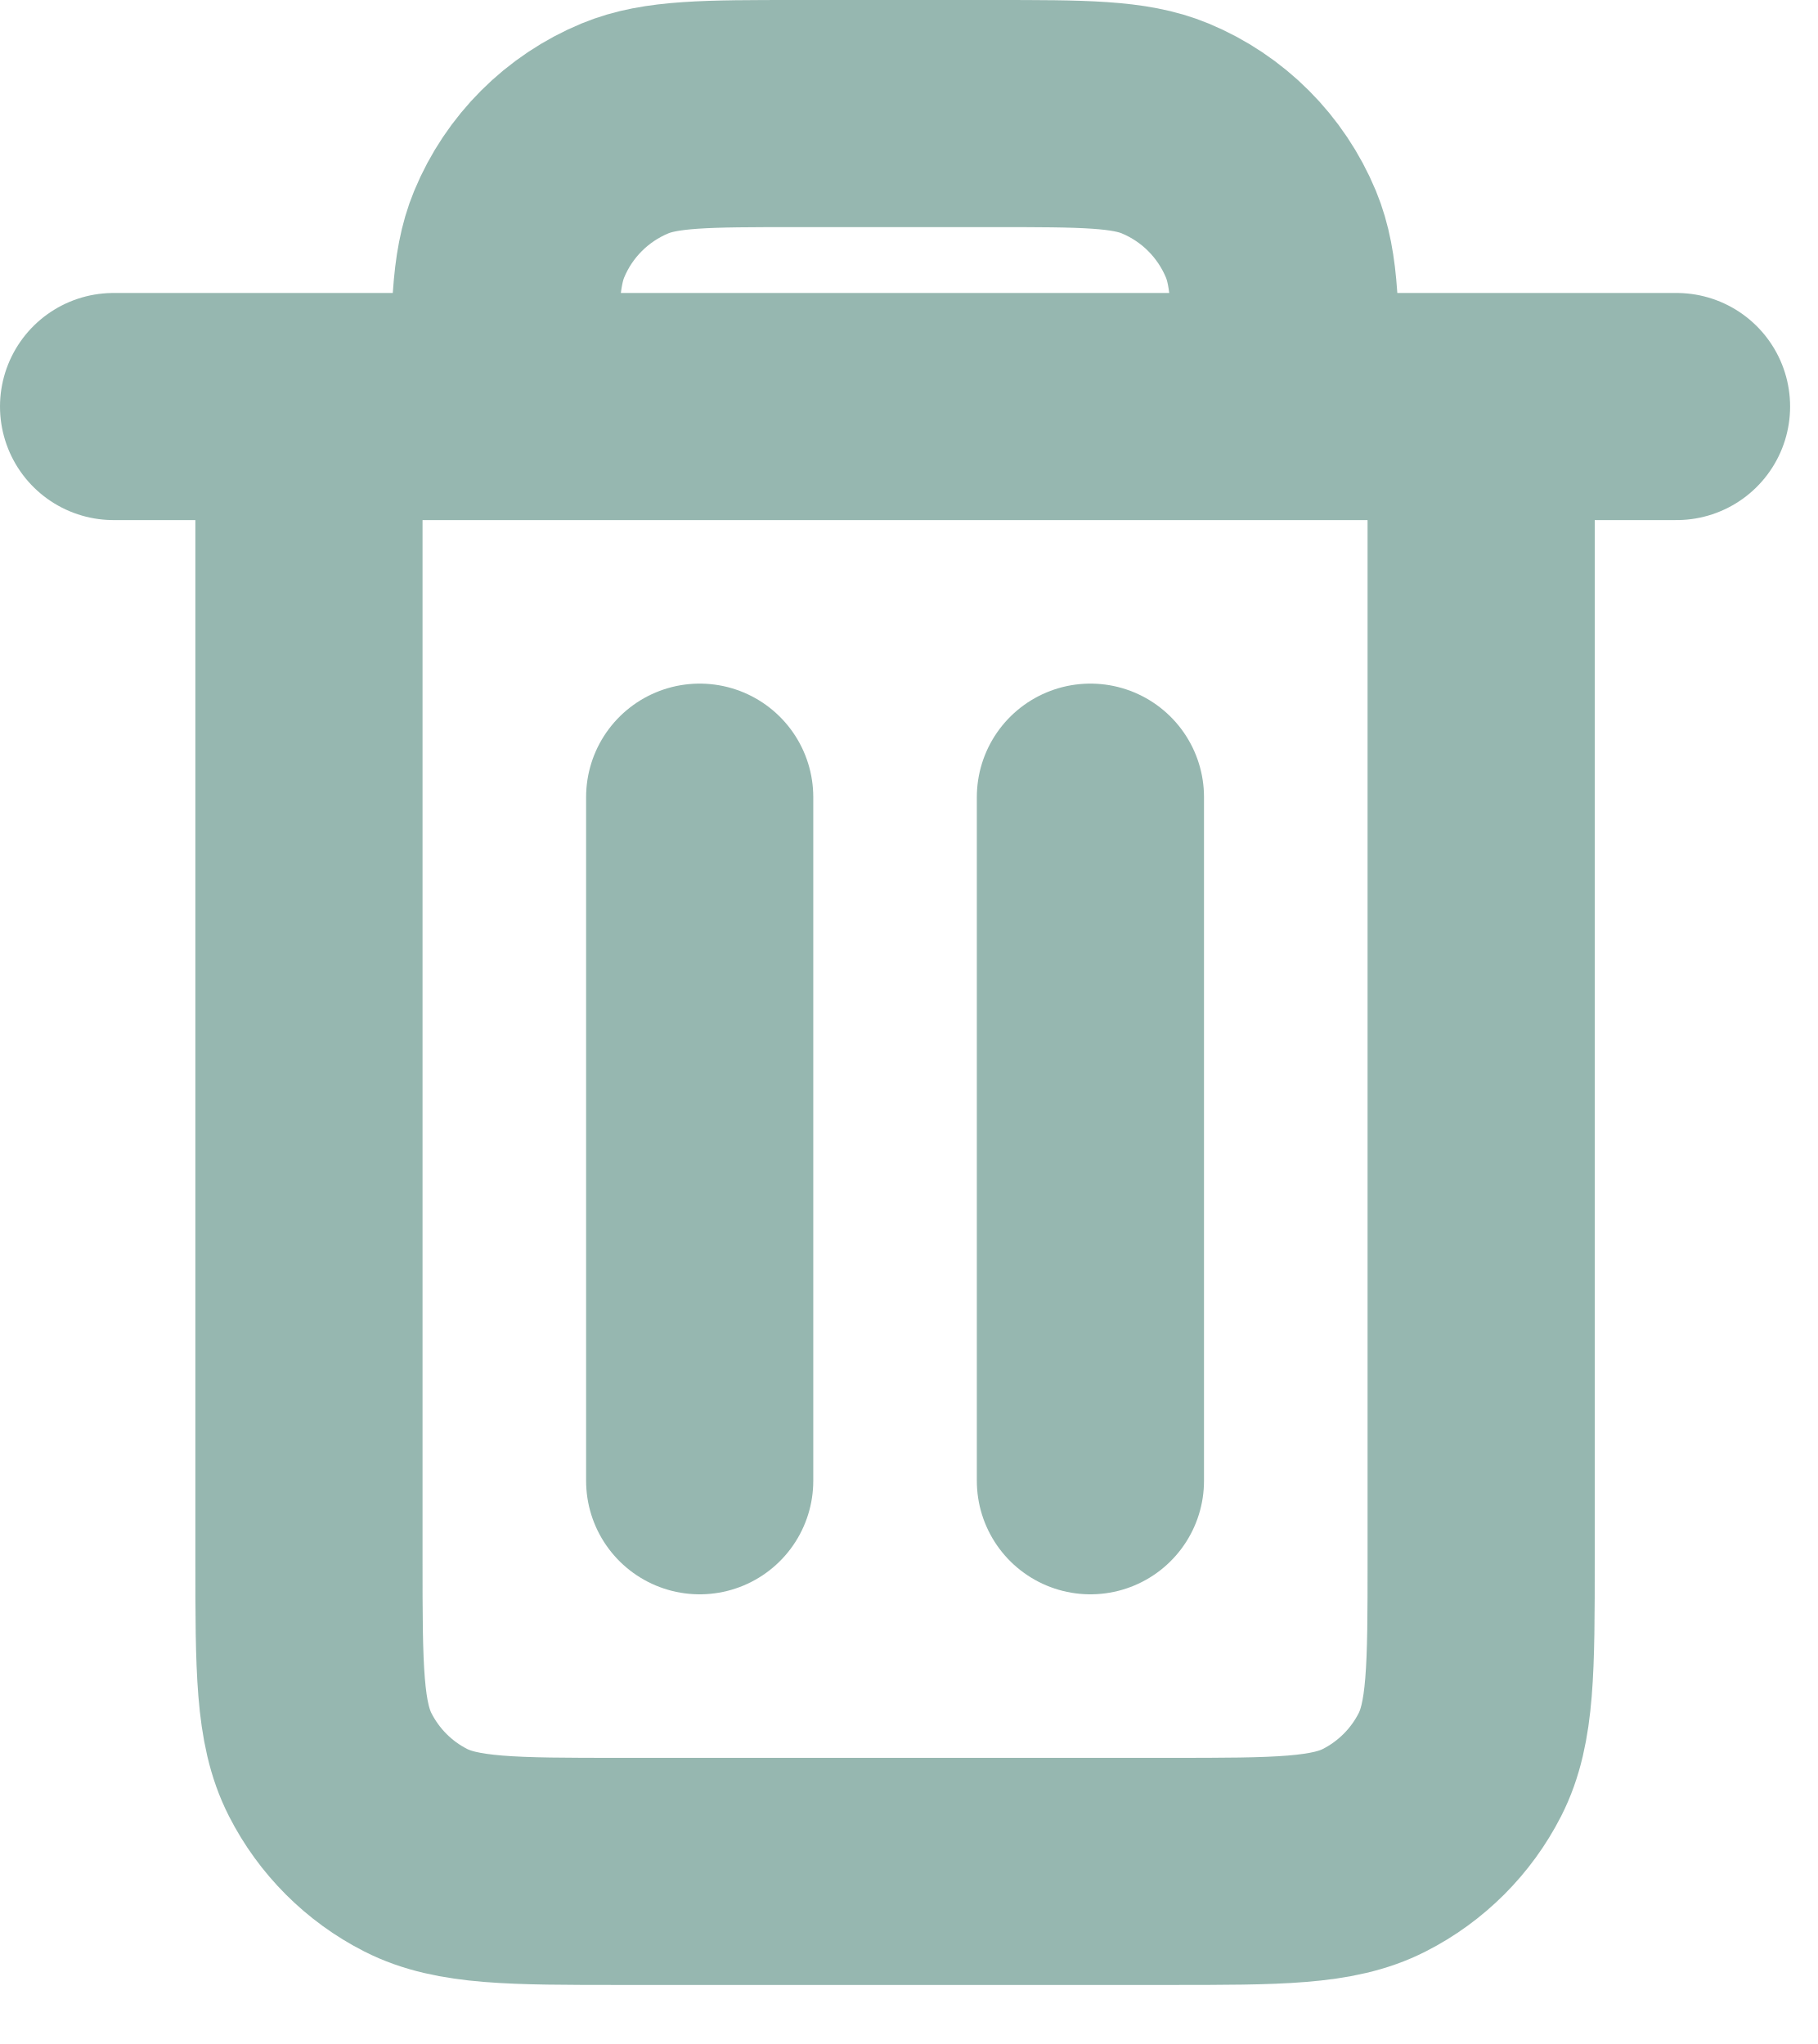
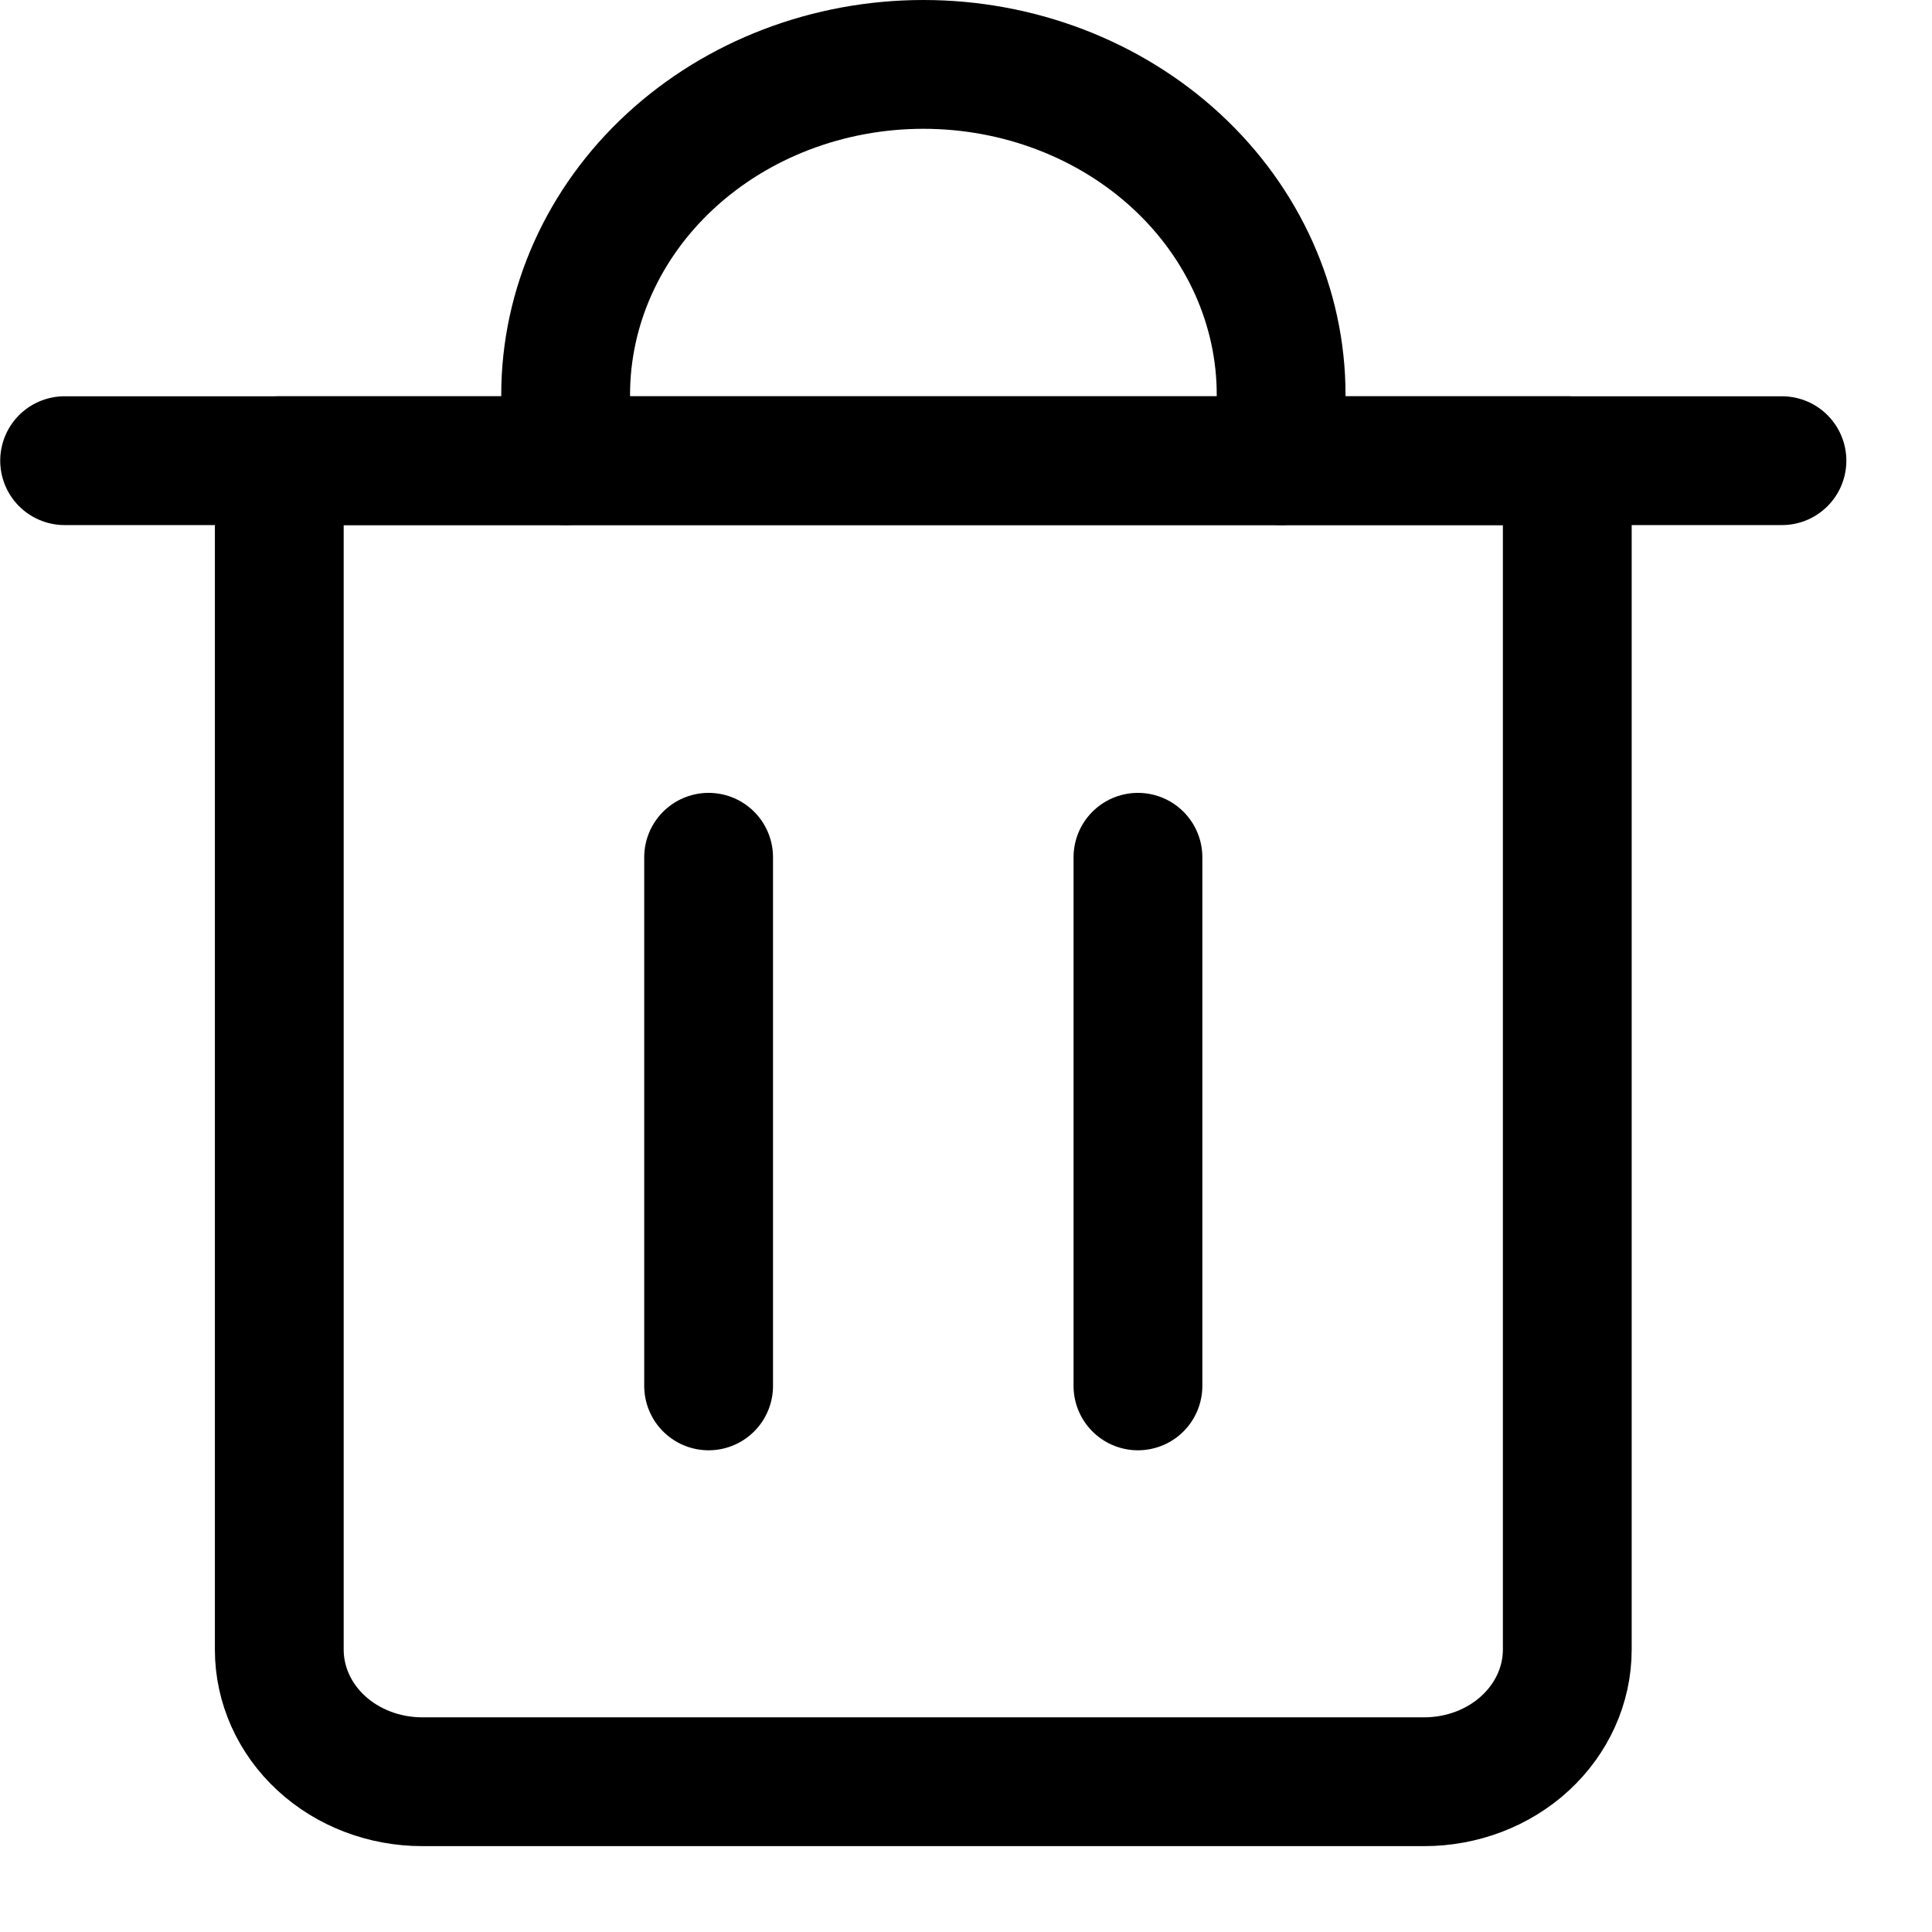
- <svg xmlns="http://www.w3.org/2000/svg" width="16" height="18" viewBox="0 0 16 18" fill="none">
-   <path d="M9.6 7.02V13.04M6.16 7.02V13.04M2.72 3.58V13.728C2.72 14.691 2.72 15.173 2.907 15.54C3.072 15.864 3.335 16.128 3.659 16.293C4.027 16.48 4.508 16.48 5.469 16.48H10.291C11.252 16.48 11.733 16.48 12.1 16.293C12.424 16.128 12.688 15.864 12.853 15.54C13.04 15.173 13.04 14.692 13.04 13.731V3.58M2.72 3.58H4.44M2.72 3.58H1M4.44 3.58H11.32M4.44 3.58C4.44 2.779 4.44 2.378 4.571 2.062C4.745 1.641 5.08 1.306 5.502 1.131C5.818 1 6.219 1 7.02 1H8.74C9.541 1 9.942 1 10.258 1.131C10.68 1.306 11.014 1.641 11.189 2.062C11.32 2.378 11.32 2.779 11.32 3.58M11.32 3.58H13.04M13.04 3.58H14.76" stroke="#317364" stroke-opacity="0.51" stroke-width="2" stroke-linecap="round" stroke-linejoin="round" />
+ <svg xmlns="http://www.w3.org/2000/svg" width="18" height="18" viewBox="0 0 18 18" fill="none">
+   <path d="M0.602 4.292H16.602" stroke="black" stroke-width="1.2" stroke-linecap="round" stroke-linejoin="round" />
+   <path d="M2.602 4.292H14.602V15.369C14.602 15.696 14.461 16.009 14.211 16.24C13.961 16.471 13.622 16.6 13.268 16.6H3.935C3.581 16.6 3.242 16.471 2.992 16.24C2.742 16.009 2.602 15.696 2.602 15.369V4.292Z" stroke="black" stroke-width="1.2" stroke-linecap="round" stroke-linejoin="round" />
+   <path d="M5.27 4.292V3.677C5.27 2.861 5.621 2.078 6.246 1.501C6.871 0.924 7.719 0.6 8.603 0.6C9.487 0.6 10.335 0.924 10.96 1.501C11.585 2.078 11.936 2.861 11.936 3.677V4.292" stroke="black" stroke-width="1.2" stroke-linecap="round" stroke-linejoin="round" />
+   <path d="M6.602 7.987V12.912" stroke="black" stroke-width="1.2" stroke-linecap="round" stroke-linejoin="round" />
+   <path d="M10.602 7.987V12.912" stroke="black" stroke-width="1.2" stroke-linecap="round" stroke-linejoin="round" />
</svg>
